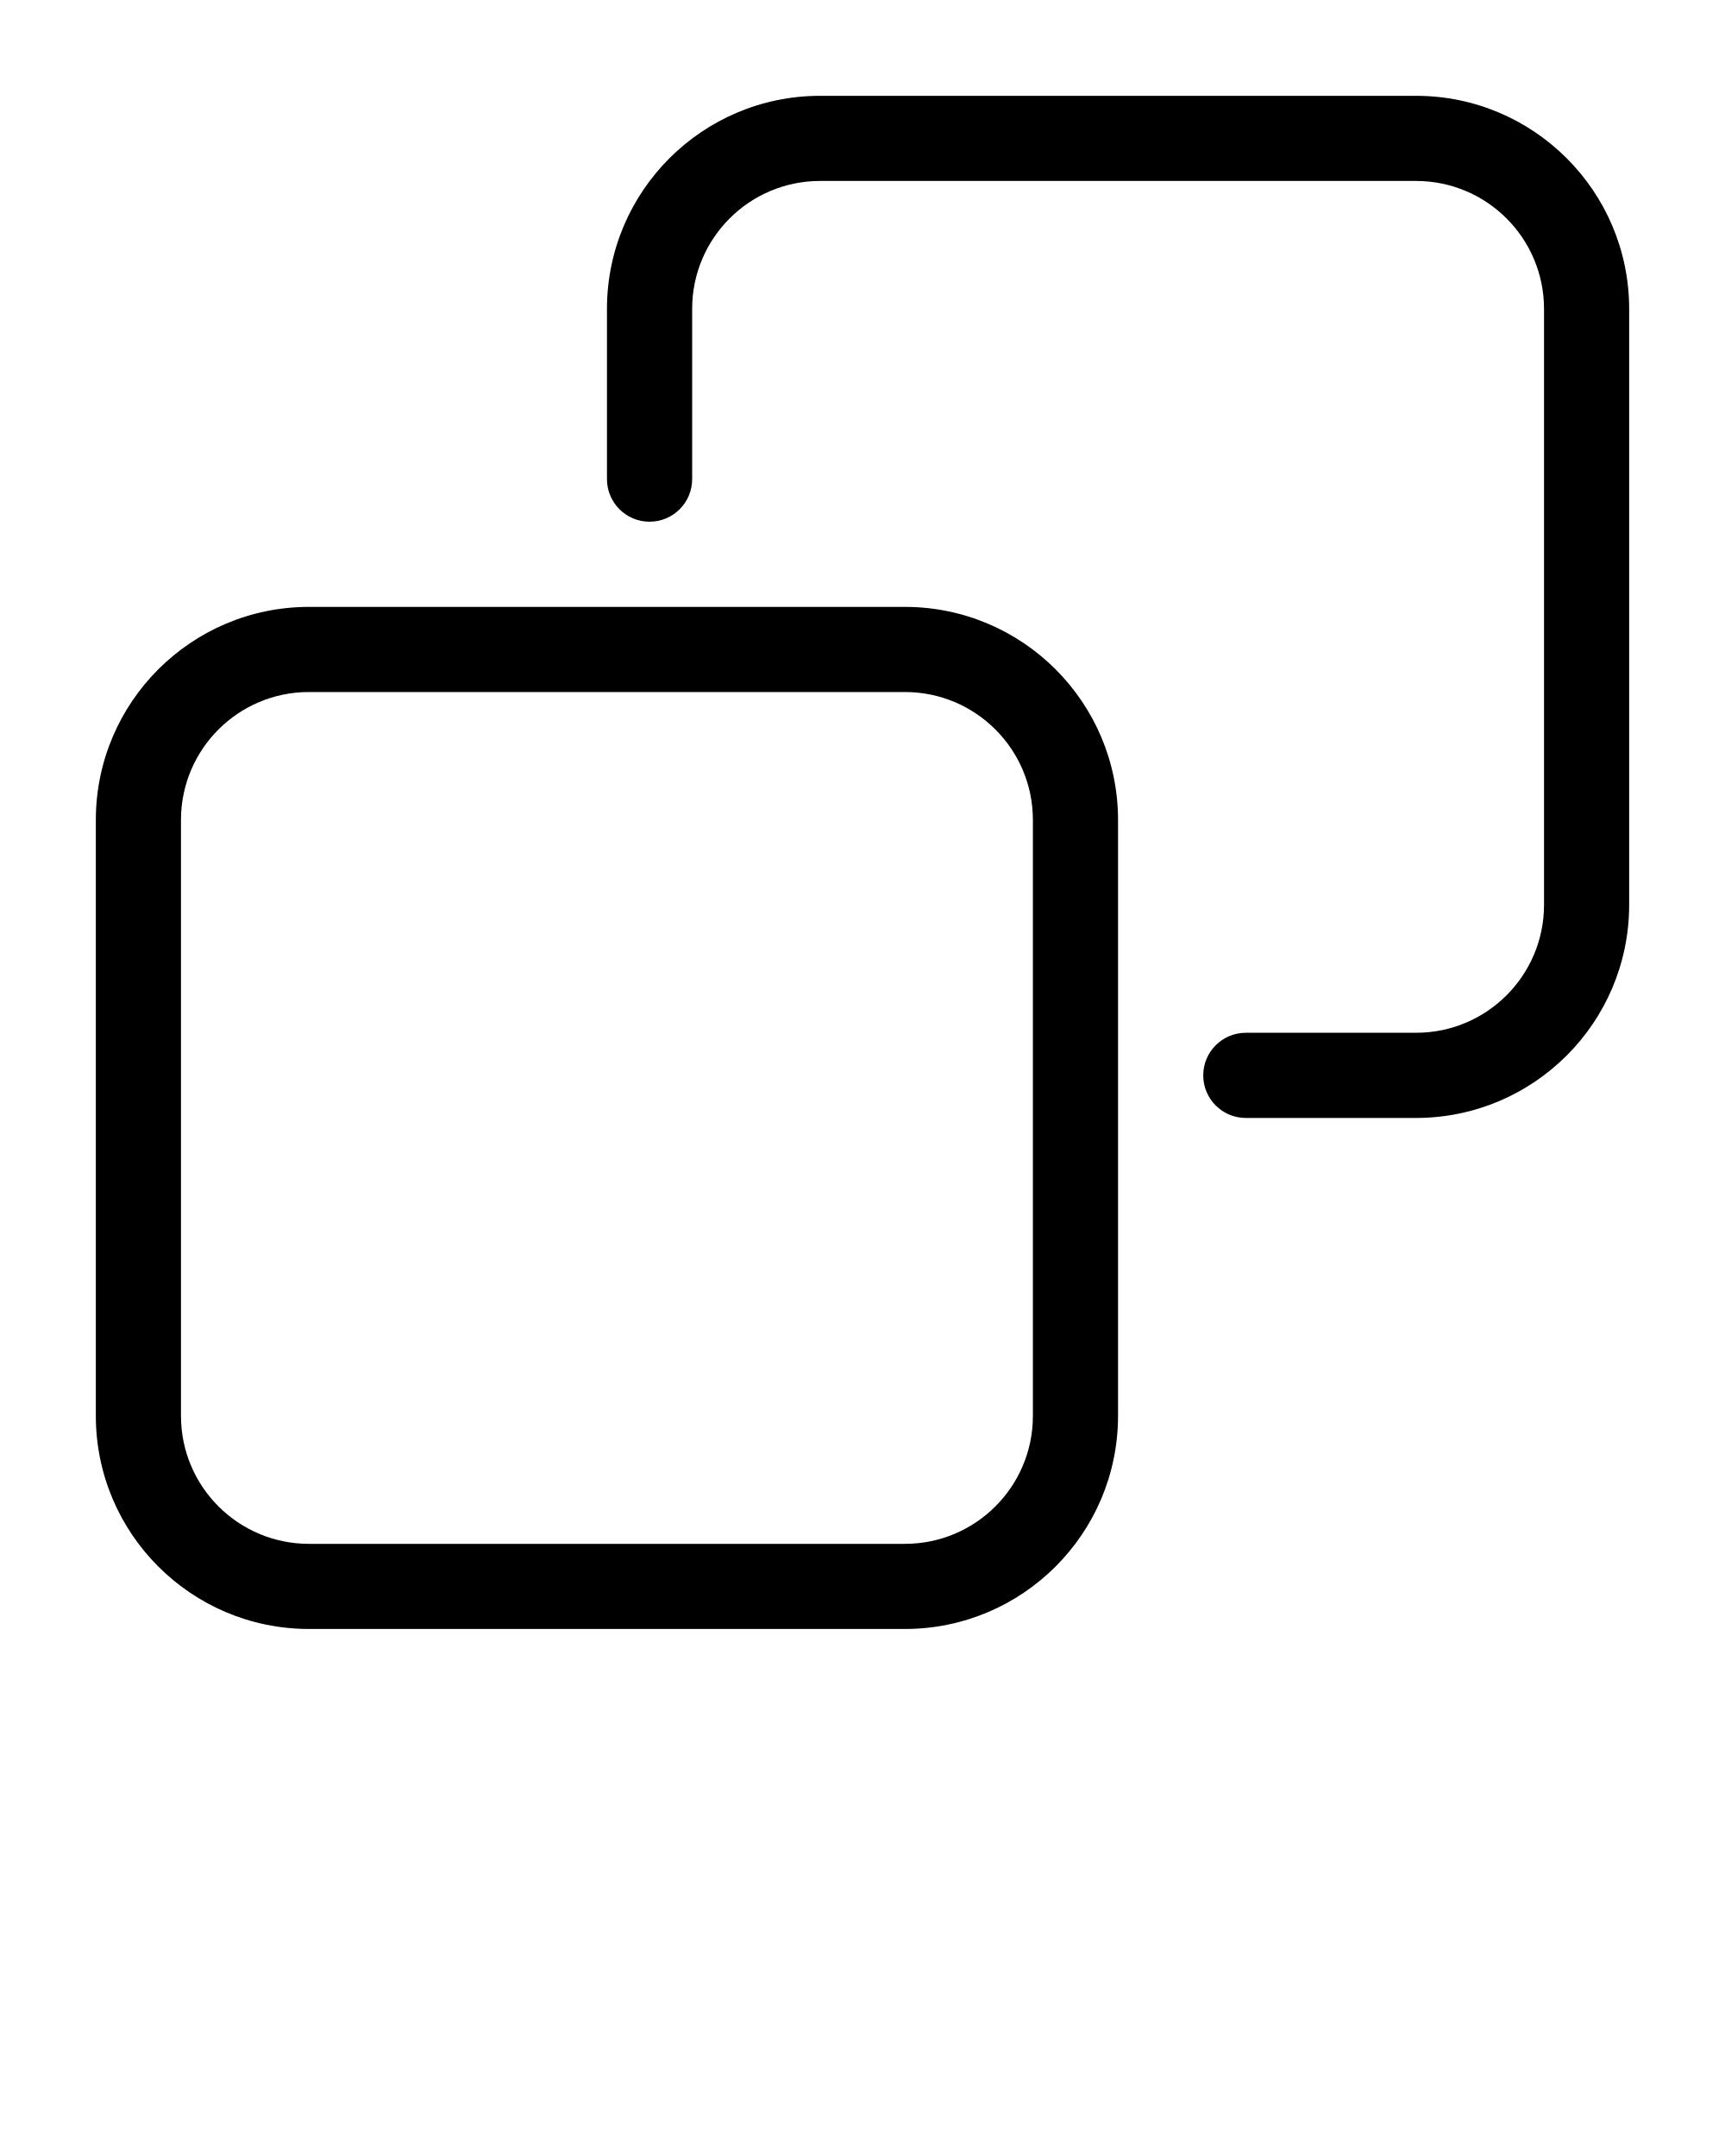
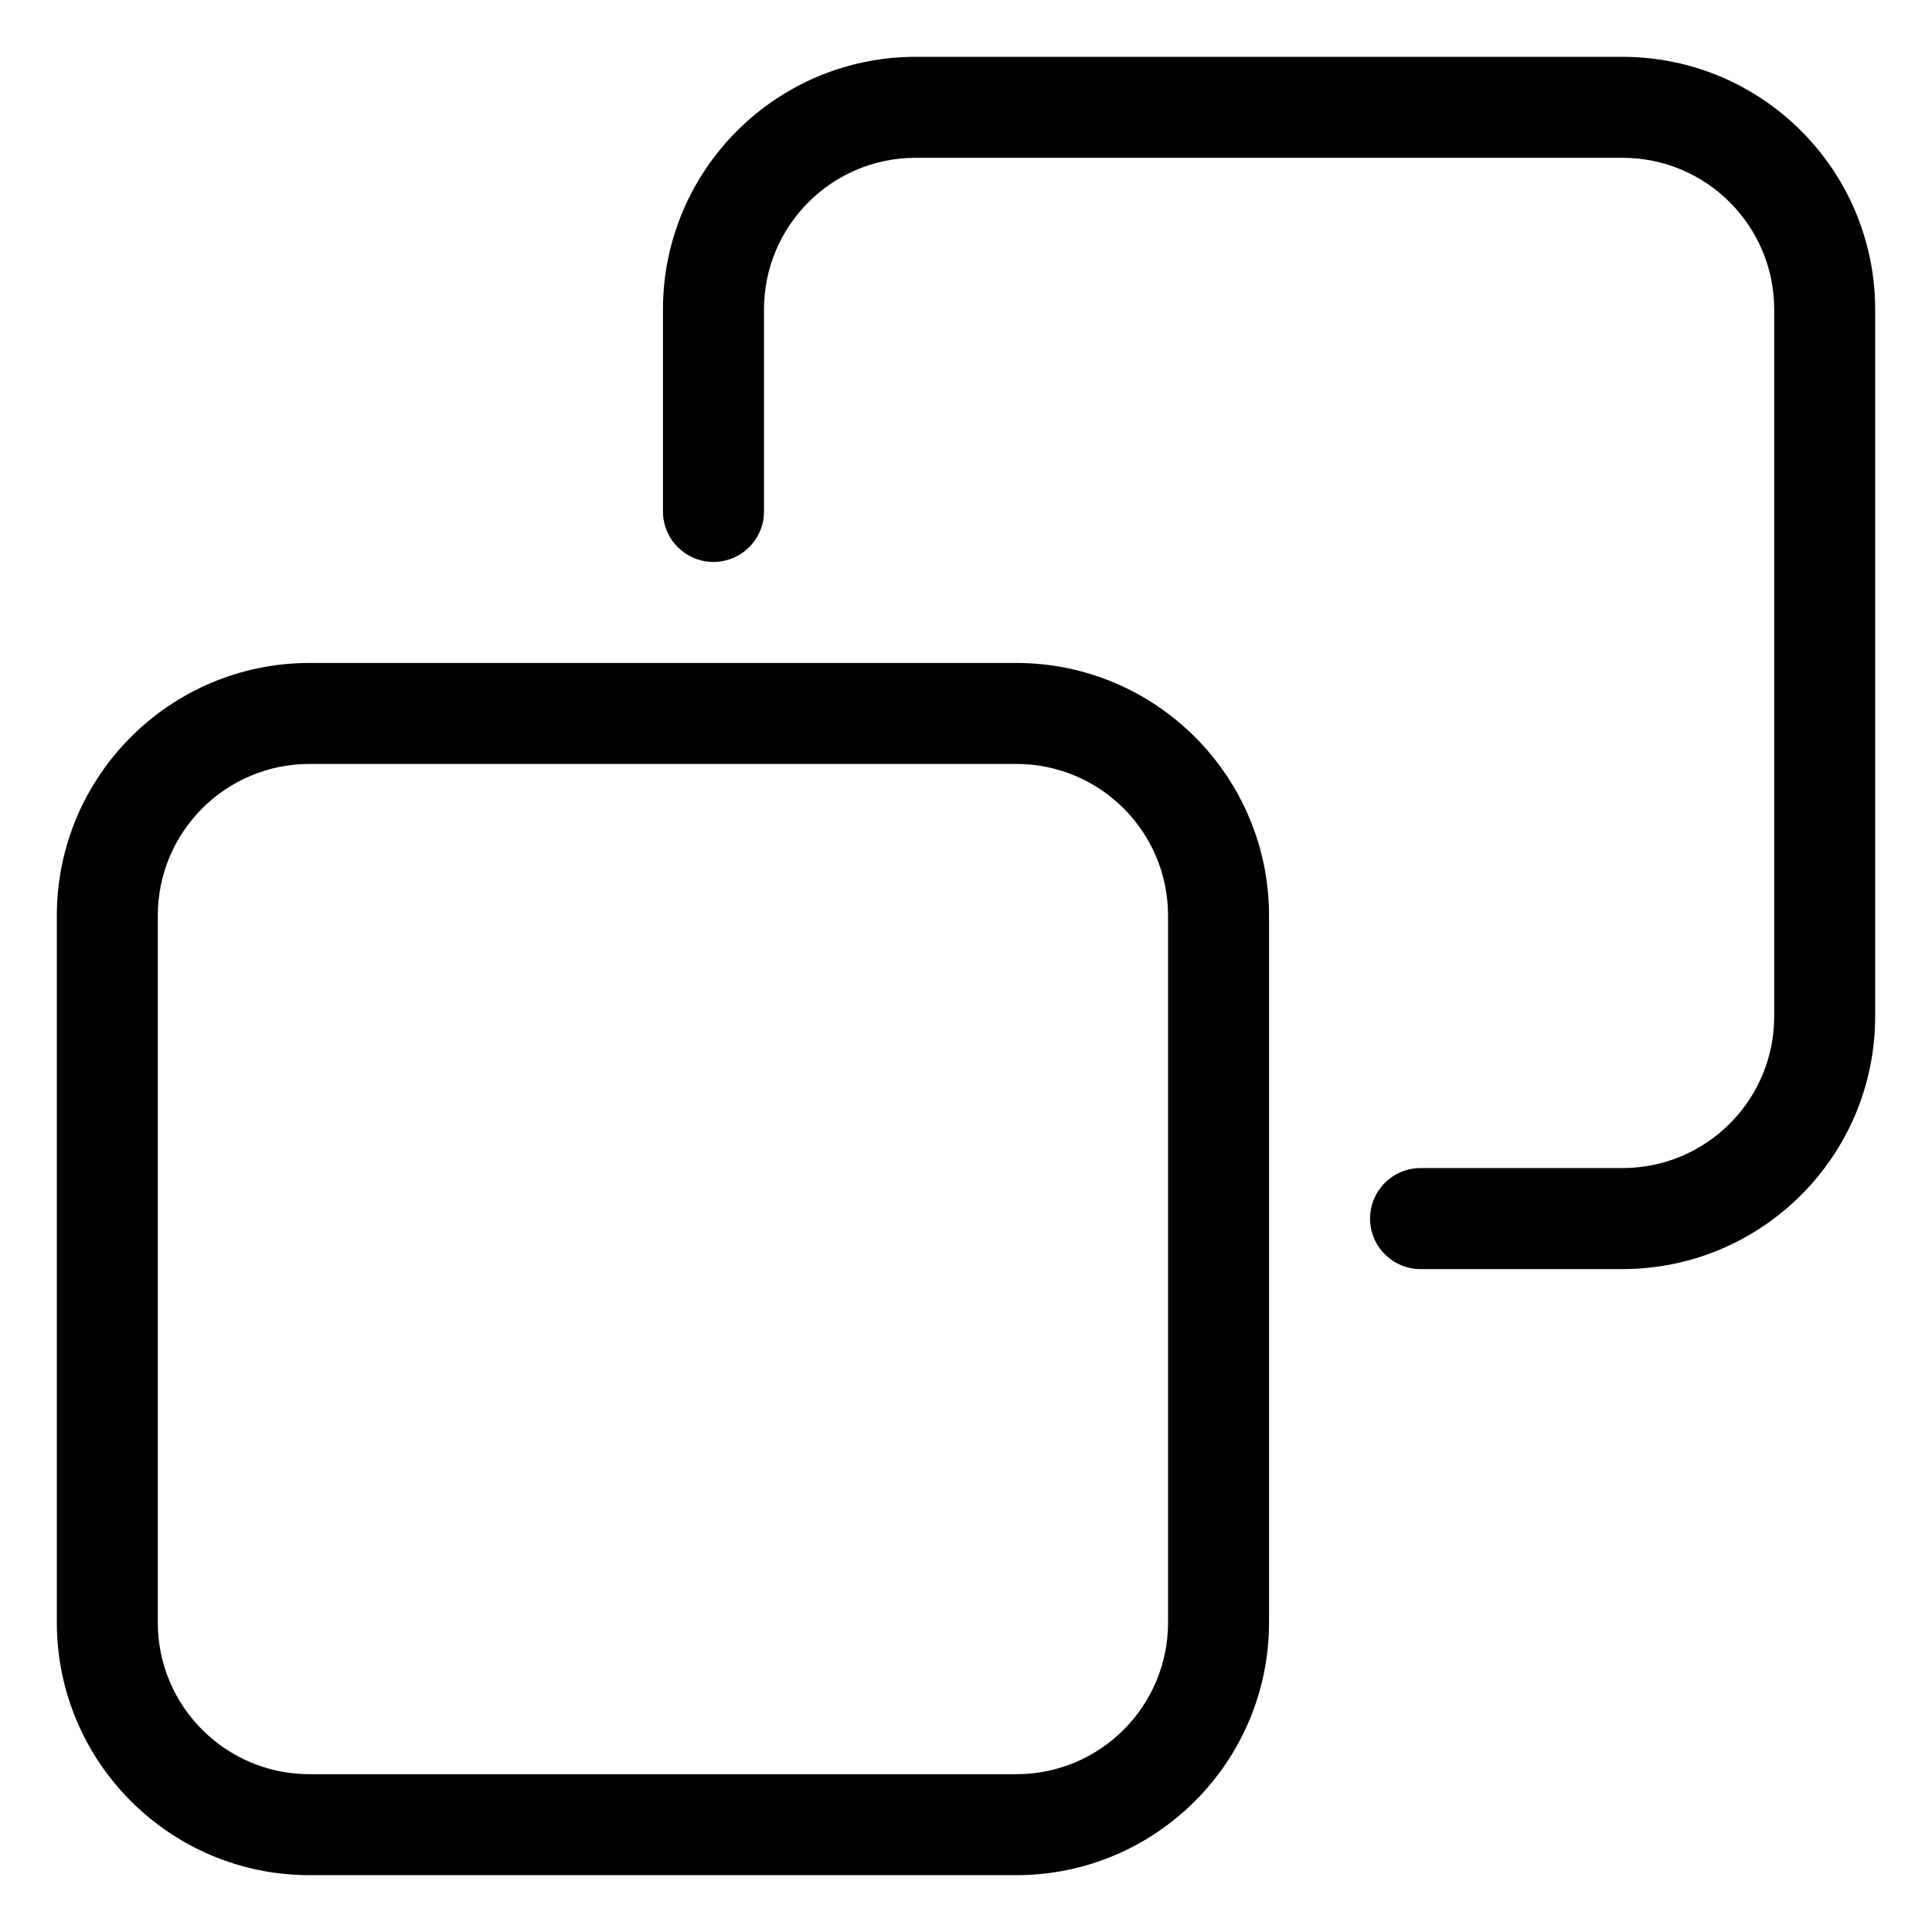
- <svg xmlns="http://www.w3.org/2000/svg" viewBox="0 0 36 45" x="0px" y="0px">
-   <g data-name="Слой 3">
-     <path d="M18.889,12.667H6.444A4.45,4.45,0,0,0,2,17.111V29.556A4.45,4.45,0,0,0,6.444,34H18.889a4.45,4.45,0,0,0,4.444-4.444V17.111A4.45,4.45,0,0,0,18.889,12.667Zm2.667,16.889a2.67,2.67,0,0,1-2.667,2.667H6.444a2.67,2.67,0,0,1-2.667-2.667V17.111a2.67,2.67,0,0,1,2.667-2.667H18.889a2.67,2.67,0,0,1,2.667,2.667Z" />
-     <path d="M29.556,2H17.111a4.45,4.45,0,0,0-4.444,4.444V10a.889.889,0,1,0,1.778,0V6.444a2.67,2.67,0,0,1,2.667-2.667H29.556a2.67,2.67,0,0,1,2.667,2.667V18.889a2.67,2.67,0,0,1-2.667,2.667H26a.889.889,0,1,0,0,1.778h3.556A4.45,4.45,0,0,0,34,18.889V6.444A4.45,4.45,0,0,0,29.556,2Z" />
+ <svg xmlns="http://www.w3.org/2000/svg" viewBox="1 1 34 34" fill="currentColor">
+   <g>
+     <path d="M18.889,12.667H6.444A4.45,4.45,0,0,0,2,17.111V29.556A4.45,4.45,0,0,0,6.444,34H18.889a4.45,4.45,0,0,0,4.444-4.444V17.111A4.45,4.45,0,0,0,18.889,12.667Zm2.667,16.889a2.67,2.67,0,0,1-2.667,2.667H6.444a2.67,2.67,0,0,1-2.667-2.667V17.111a2.67,2.67,0,0,1,2.667-2.667H18.889a2.67,2.67,0,0,1,2.667,2.667Z" fill="currentColor" />
+     <path d="M29.556,2H17.111a4.45,4.45,0,0,0-4.444,4.444V10a.889.889,0,1,0,1.778,0V6.444a2.67,2.67,0,0,1,2.667-2.667H29.556a2.67,2.67,0,0,1,2.667,2.667V18.889a2.67,2.67,0,0,1-2.667,2.667H26a.889.889,0,1,0,0,1.778h3.556A4.45,4.45,0,0,0,34,18.889V6.444A4.45,4.45,0,0,0,29.556,2Z" fill="currentColor" />
  </g>
</svg>
